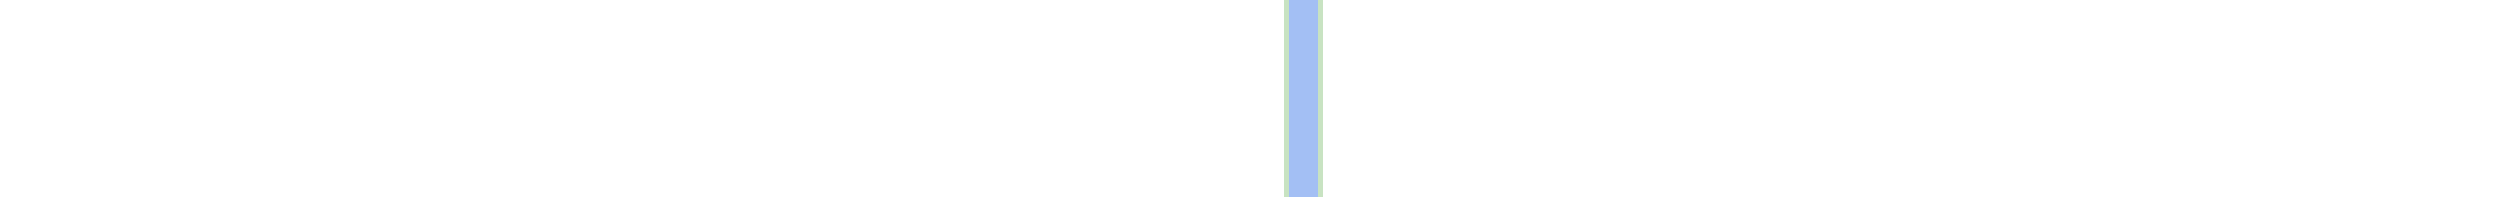
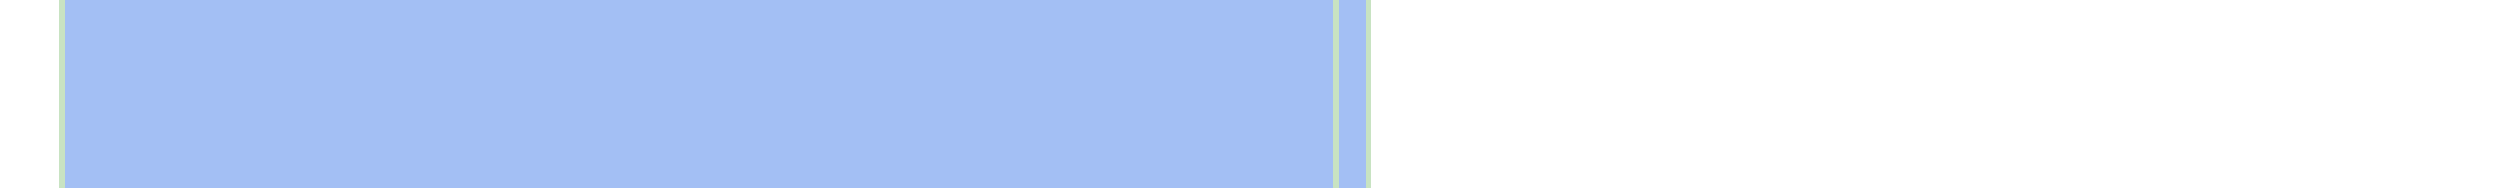
- <svg xmlns="http://www.w3.org/2000/svg" viewBox="0 0 444 35" shape-rendering="crispEdges">
-   <rect y="0" x="228" width="7" height="35" fill="#a3bff4" />
-   <rect y="0" x="228" width="1" height="35" fill="#c8e3c2" />
-   <rect y="0" x="234" width="1" height="35" fill="#c8e3c2" />
+ <svg xmlns="http://www.w3.org/2000/svg" viewBox="0 0 465 35" shape-rendering="crispEdges">
+   <rect y="0" x="11" width="244" height="35" fill="#a3bff4" />
+   <rect y="0" x="11" width="1" height="35" fill="#c8e3c2" />
+   <rect y="0" x="248" width="1" height="35" fill="#c8e3c2" />
+   <rect y="0" x="254" width="1" height="35" fill="#c8e3c2" />
</svg>
